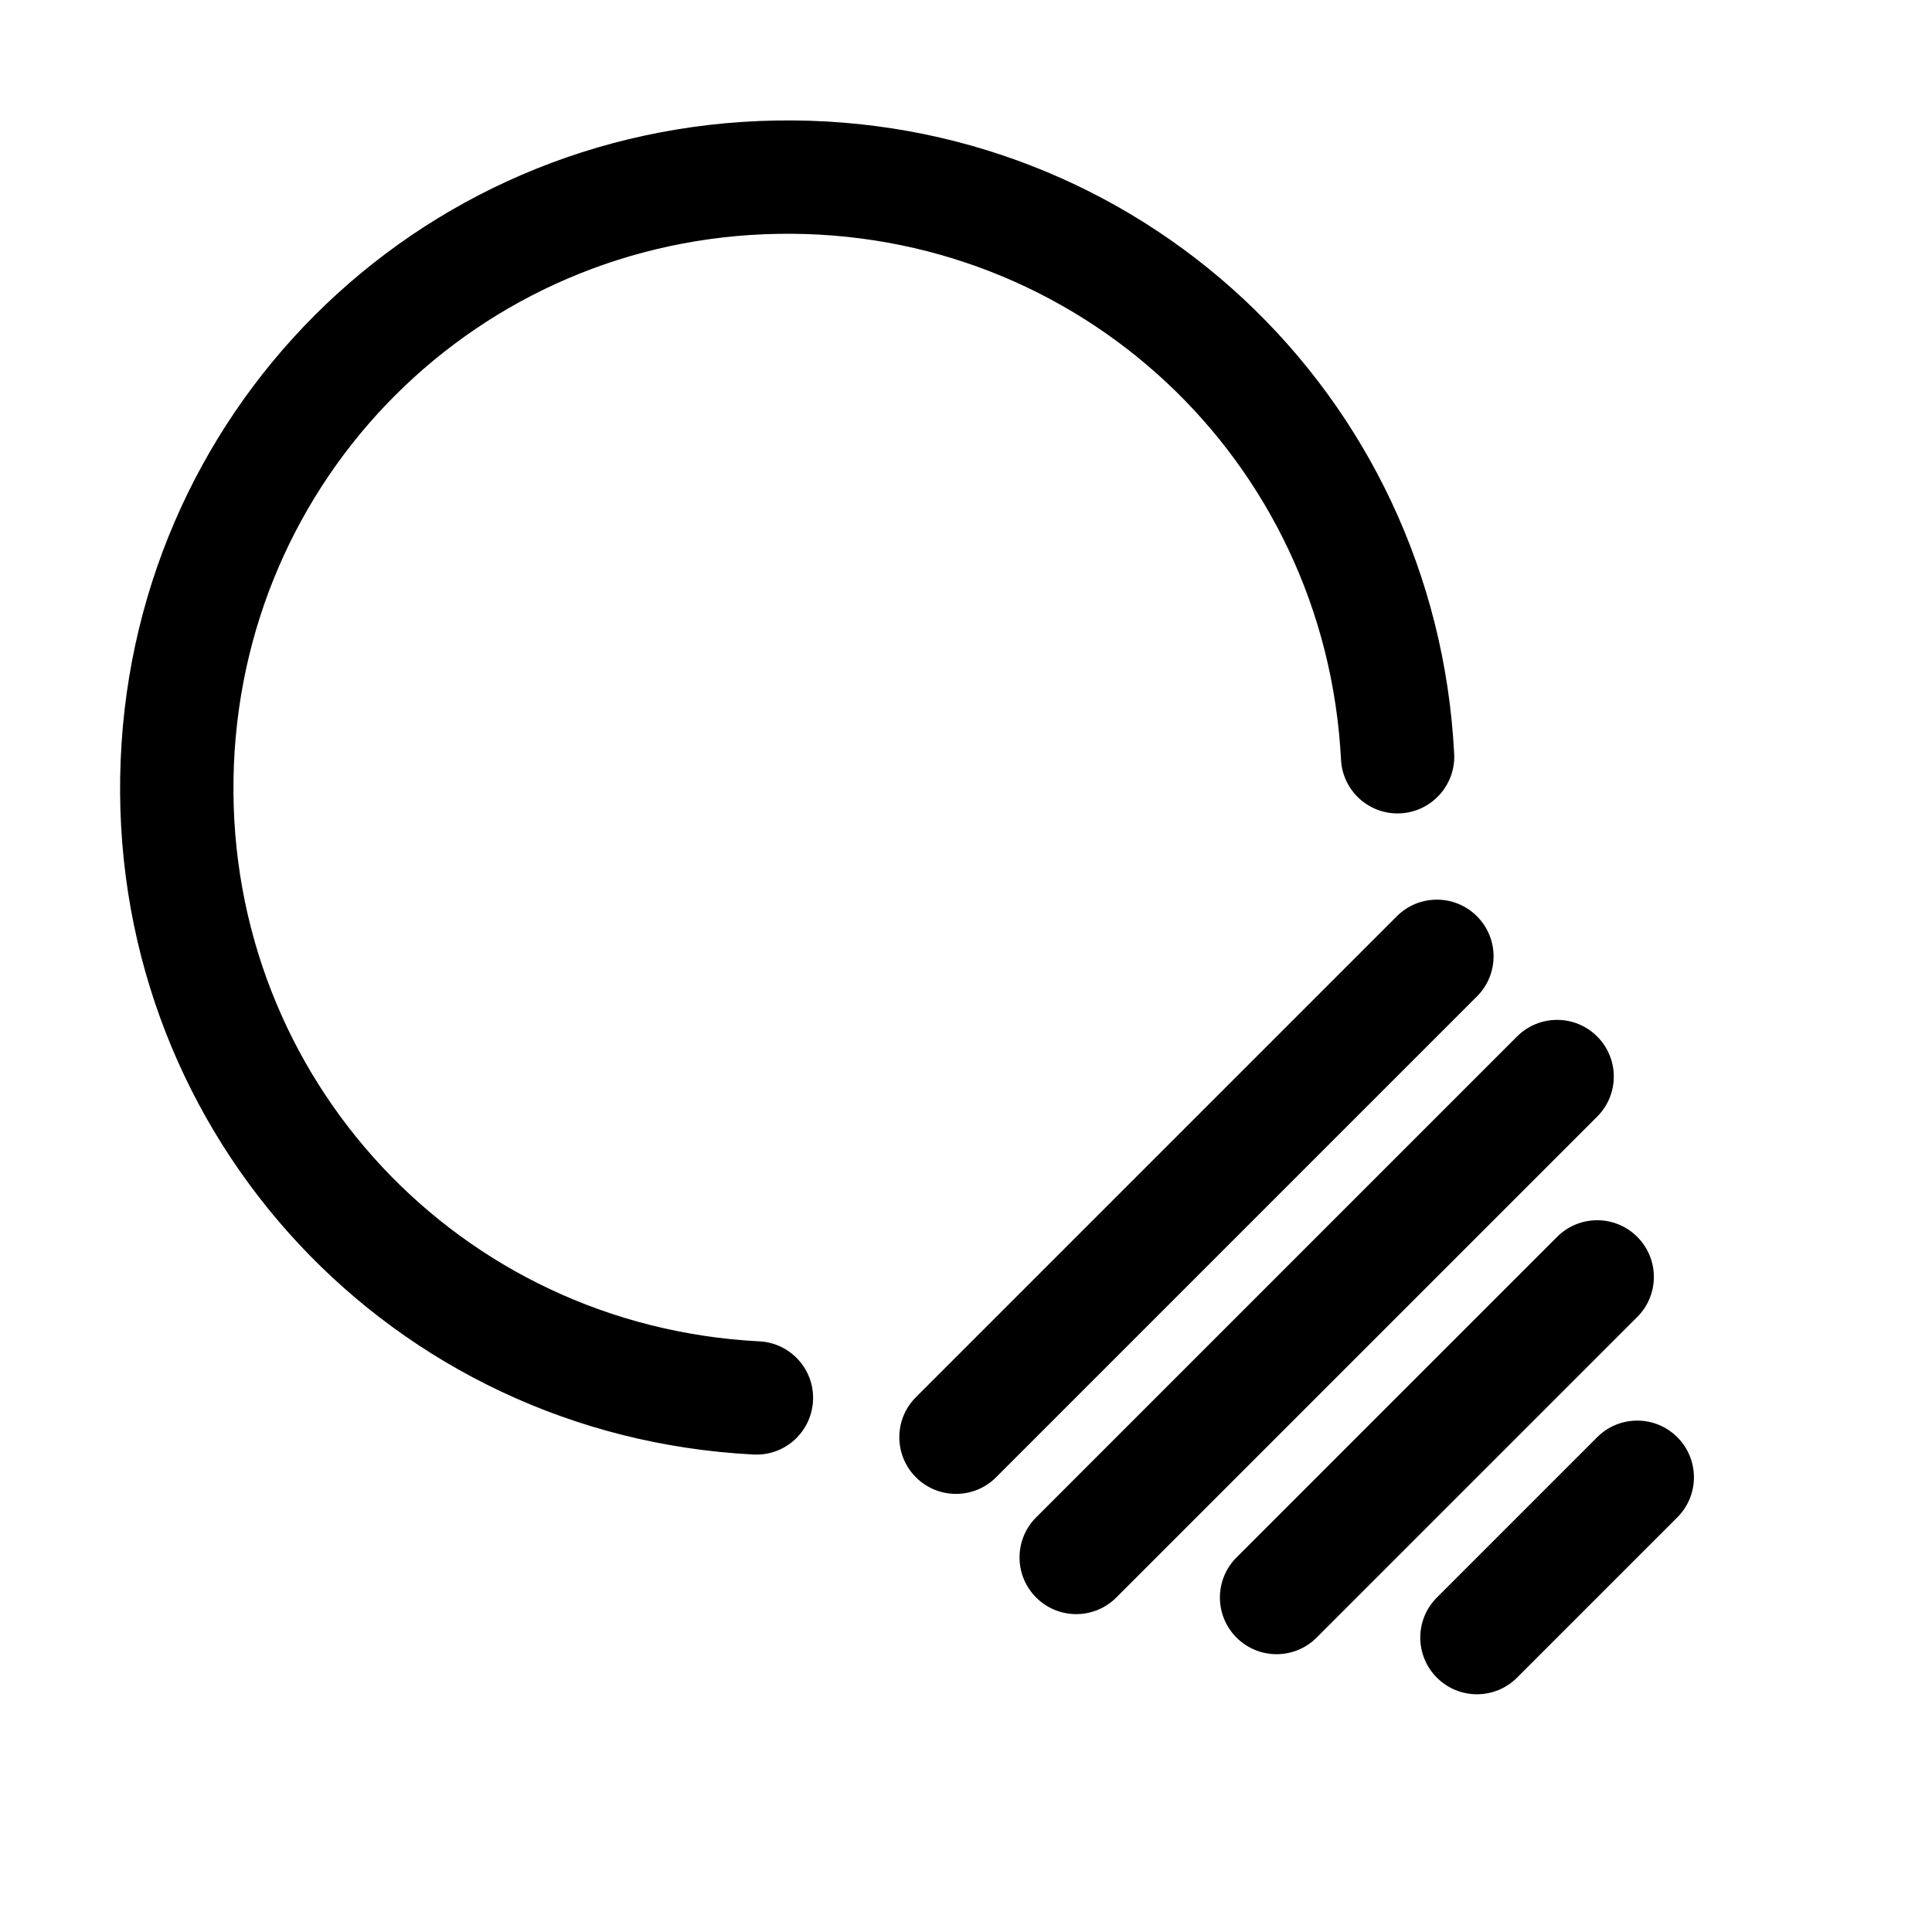
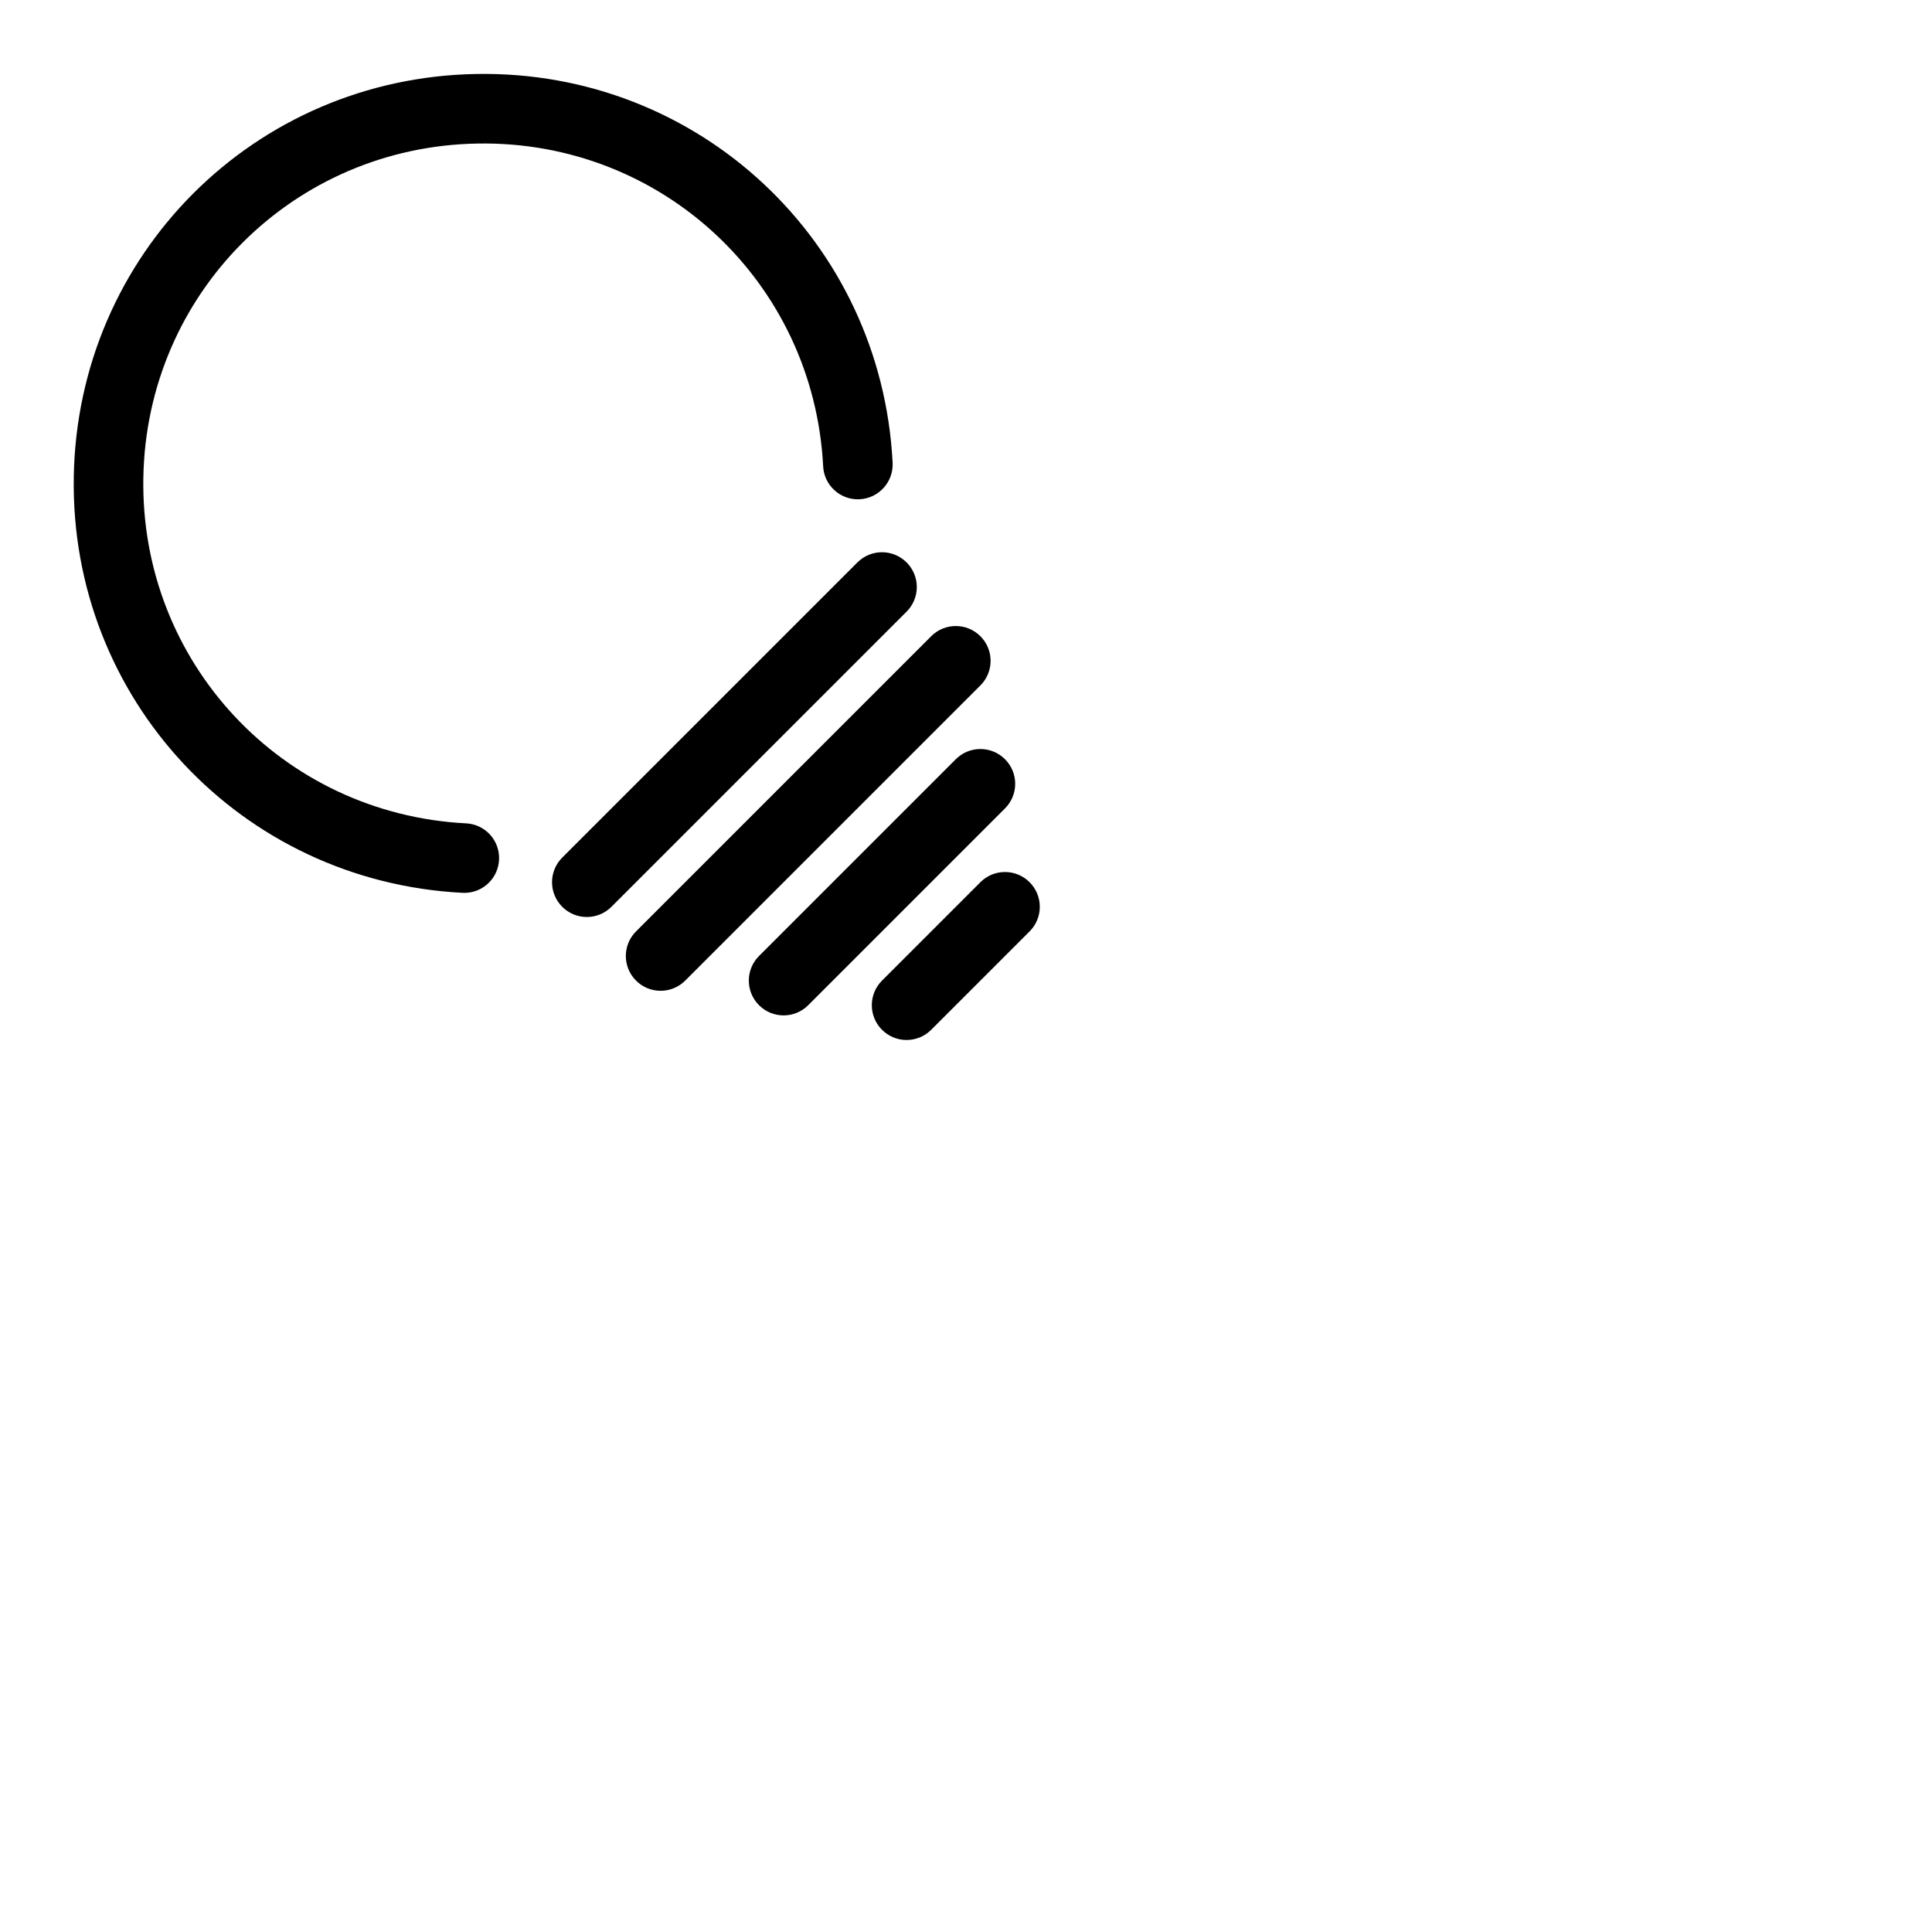
- <svg xmlns="http://www.w3.org/2000/svg" version="1.1" height="300" width="300">
+ <svg xmlns="http://www.w3.org/2000/svg" version="1.1" viewbox="0 0 300 300">
  <g transform="scale(0.55) translate(-30, 120) rotate(-45, 150, 150)">
    <path d="M352,368H160c-8.844,0-16-7.156-16-16s7.156-16,16-16h192c8.844,0,16,7.156,16,16S360.844,368,352,368z M368,400     c0-8.844-7.156-16-16-16H160c-8.844,0-16,7.156-16,16s7.156,16,16,16h192C360.844,416,368,408.844,368,400z M336,448     c0-8.844-7.156-16-16-16H192c-8.844,0-16,7.156-16,16s7.156,16,16,16h128C328.844,464,336,456.844,336,448z M138.719,316.188     c6.563-5.906,7.094-16.031,1.156-22.594c-56.813-62.969-53.563-158.438,7.406-217.344c60.969-58.938,156.5-58.938,217.438,0     c60.969,58.906,64.219,154.375,7.406,217.344c-5.938,6.563-5.406,16.688,1.156,22.594s16.688,5.375,22.594-1.156     c68.438-75.844,64.531-190.844-8.906-261.781c-73.406-71-188.469-71-261.938,0c-73.438,70.938-77.344,185.938-8.906,261.781     c3.156,3.5,7.5,5.281,11.875,5.281C131.813,320.313,135.656,318.938,138.719,316.188z M304,496c0-8.844-7.156-16-16-16h-64     c-8.844,0-16,7.156-16,16s7.156,16,16,16h64C296.844,512,304,504.844,304,496z" />
  </g>
</svg>
